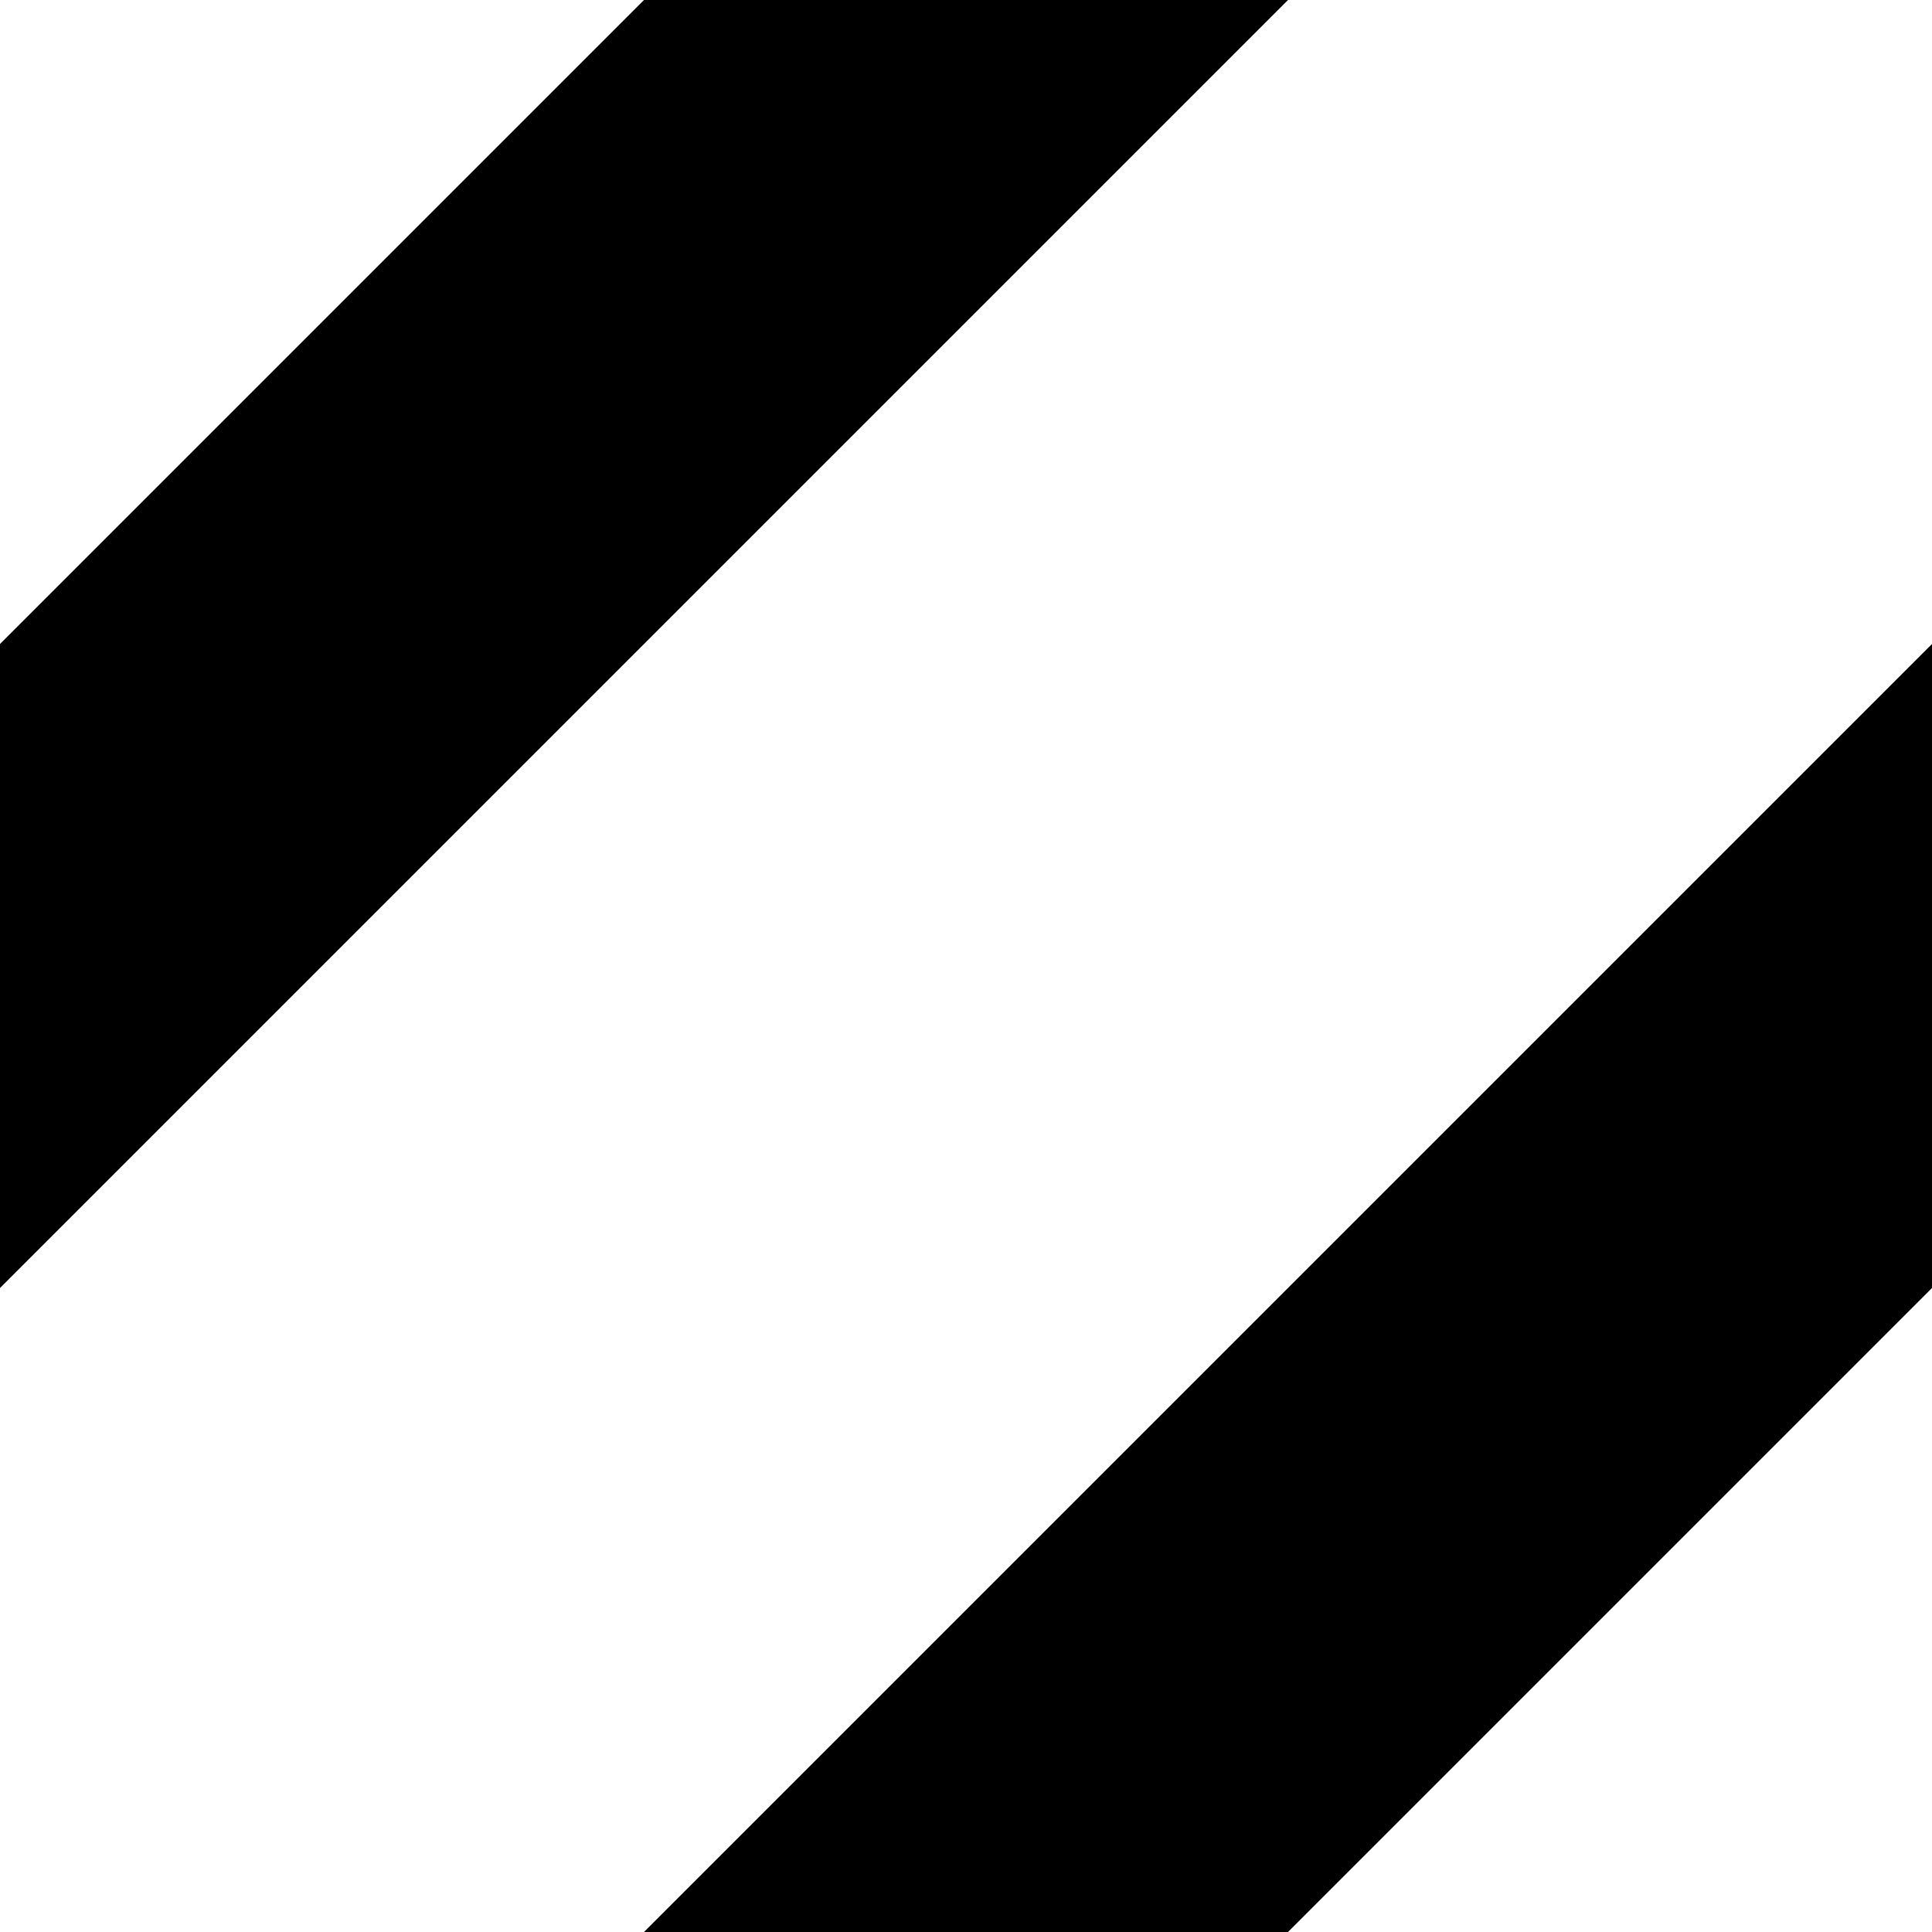
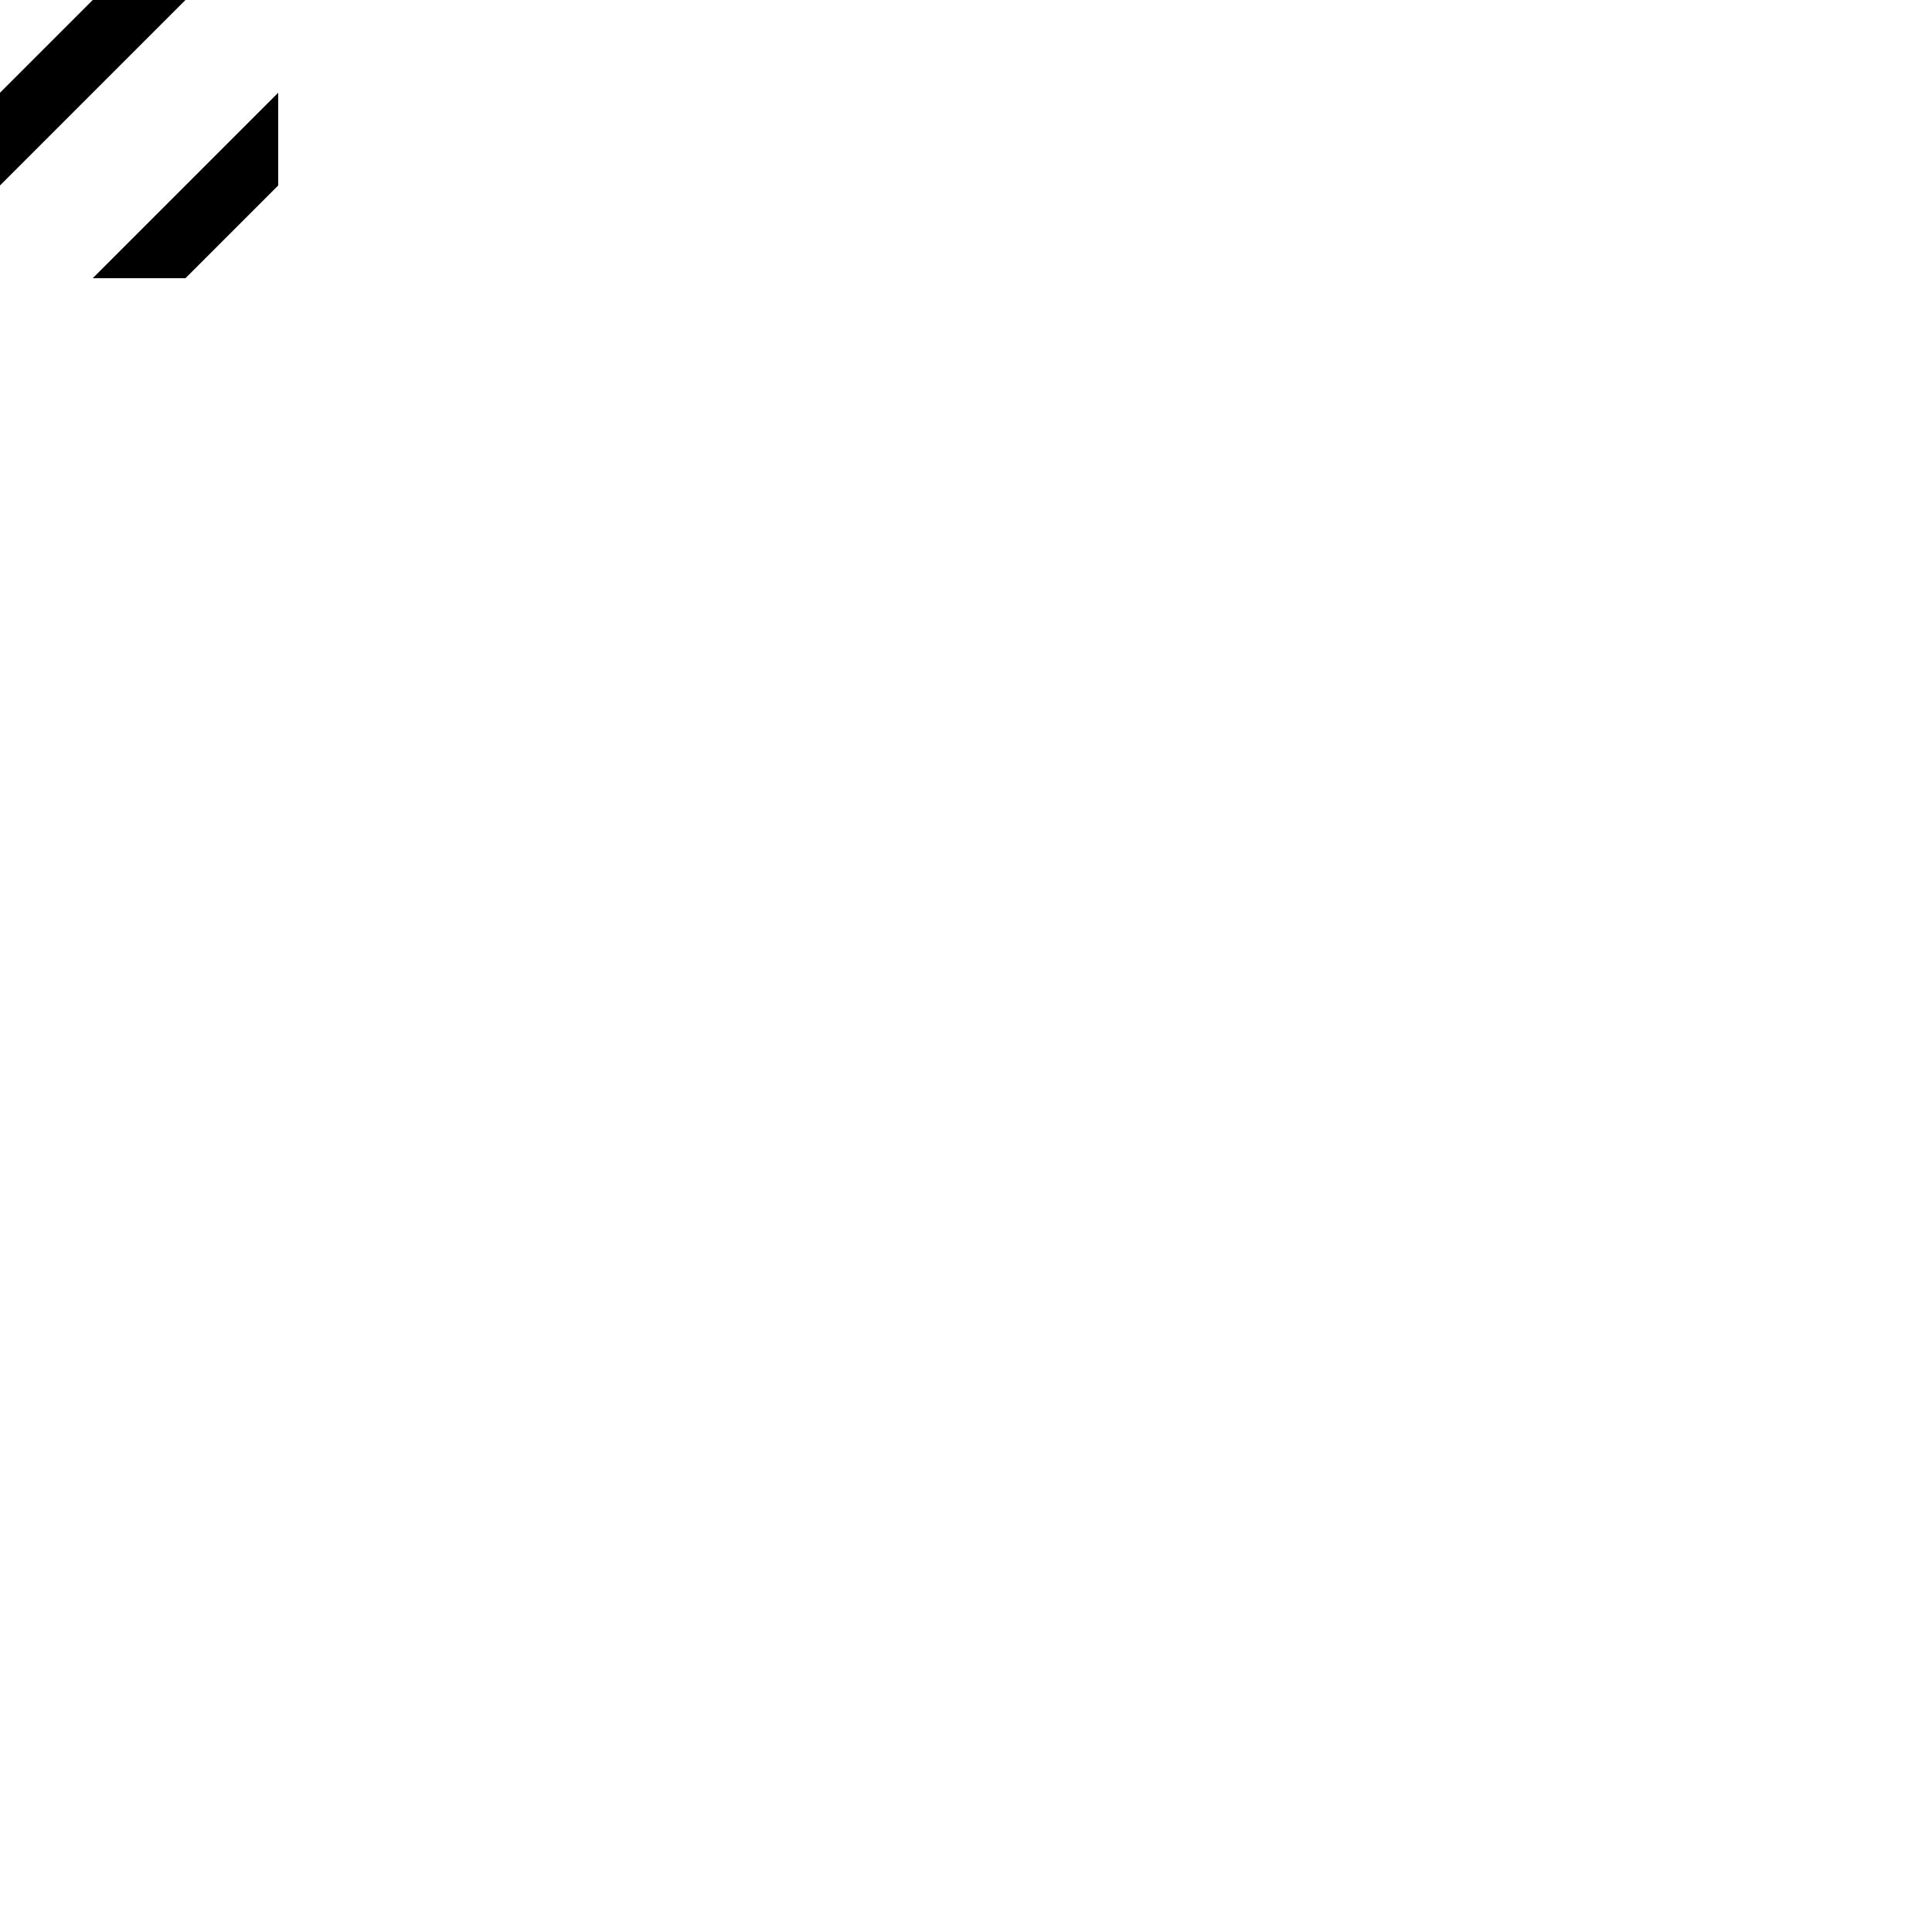
- <svg xmlns="http://www.w3.org/2000/svg" width="100%" height="100%" viewBox="0 0 36 36" version="1.1" xml:space="preserve" style="fill-rule:evenodd;clip-rule:evenodd;stroke-linejoin:round;stroke-miterlimit:2;">
+ <svg xmlns="http://www.w3.org/2000/svg" width="100%" height="100%" viewBox="0 0 250 250" version="1.1" xml:space="preserve" style="fill-rule:evenodd;clip-rule:evenodd;stroke-linejoin:round;stroke-miterlimit:2;">
  <g id="homeBackround">
    <path d="M36,12l-24,24l12,0l12,-12l-0,-12Z" style="fill:currentColor;" />
    <path d="M12,0l-12,12l0,12l24,-24l-12,0Z" style="fill:currentColor;" />
  </g>
</svg>
